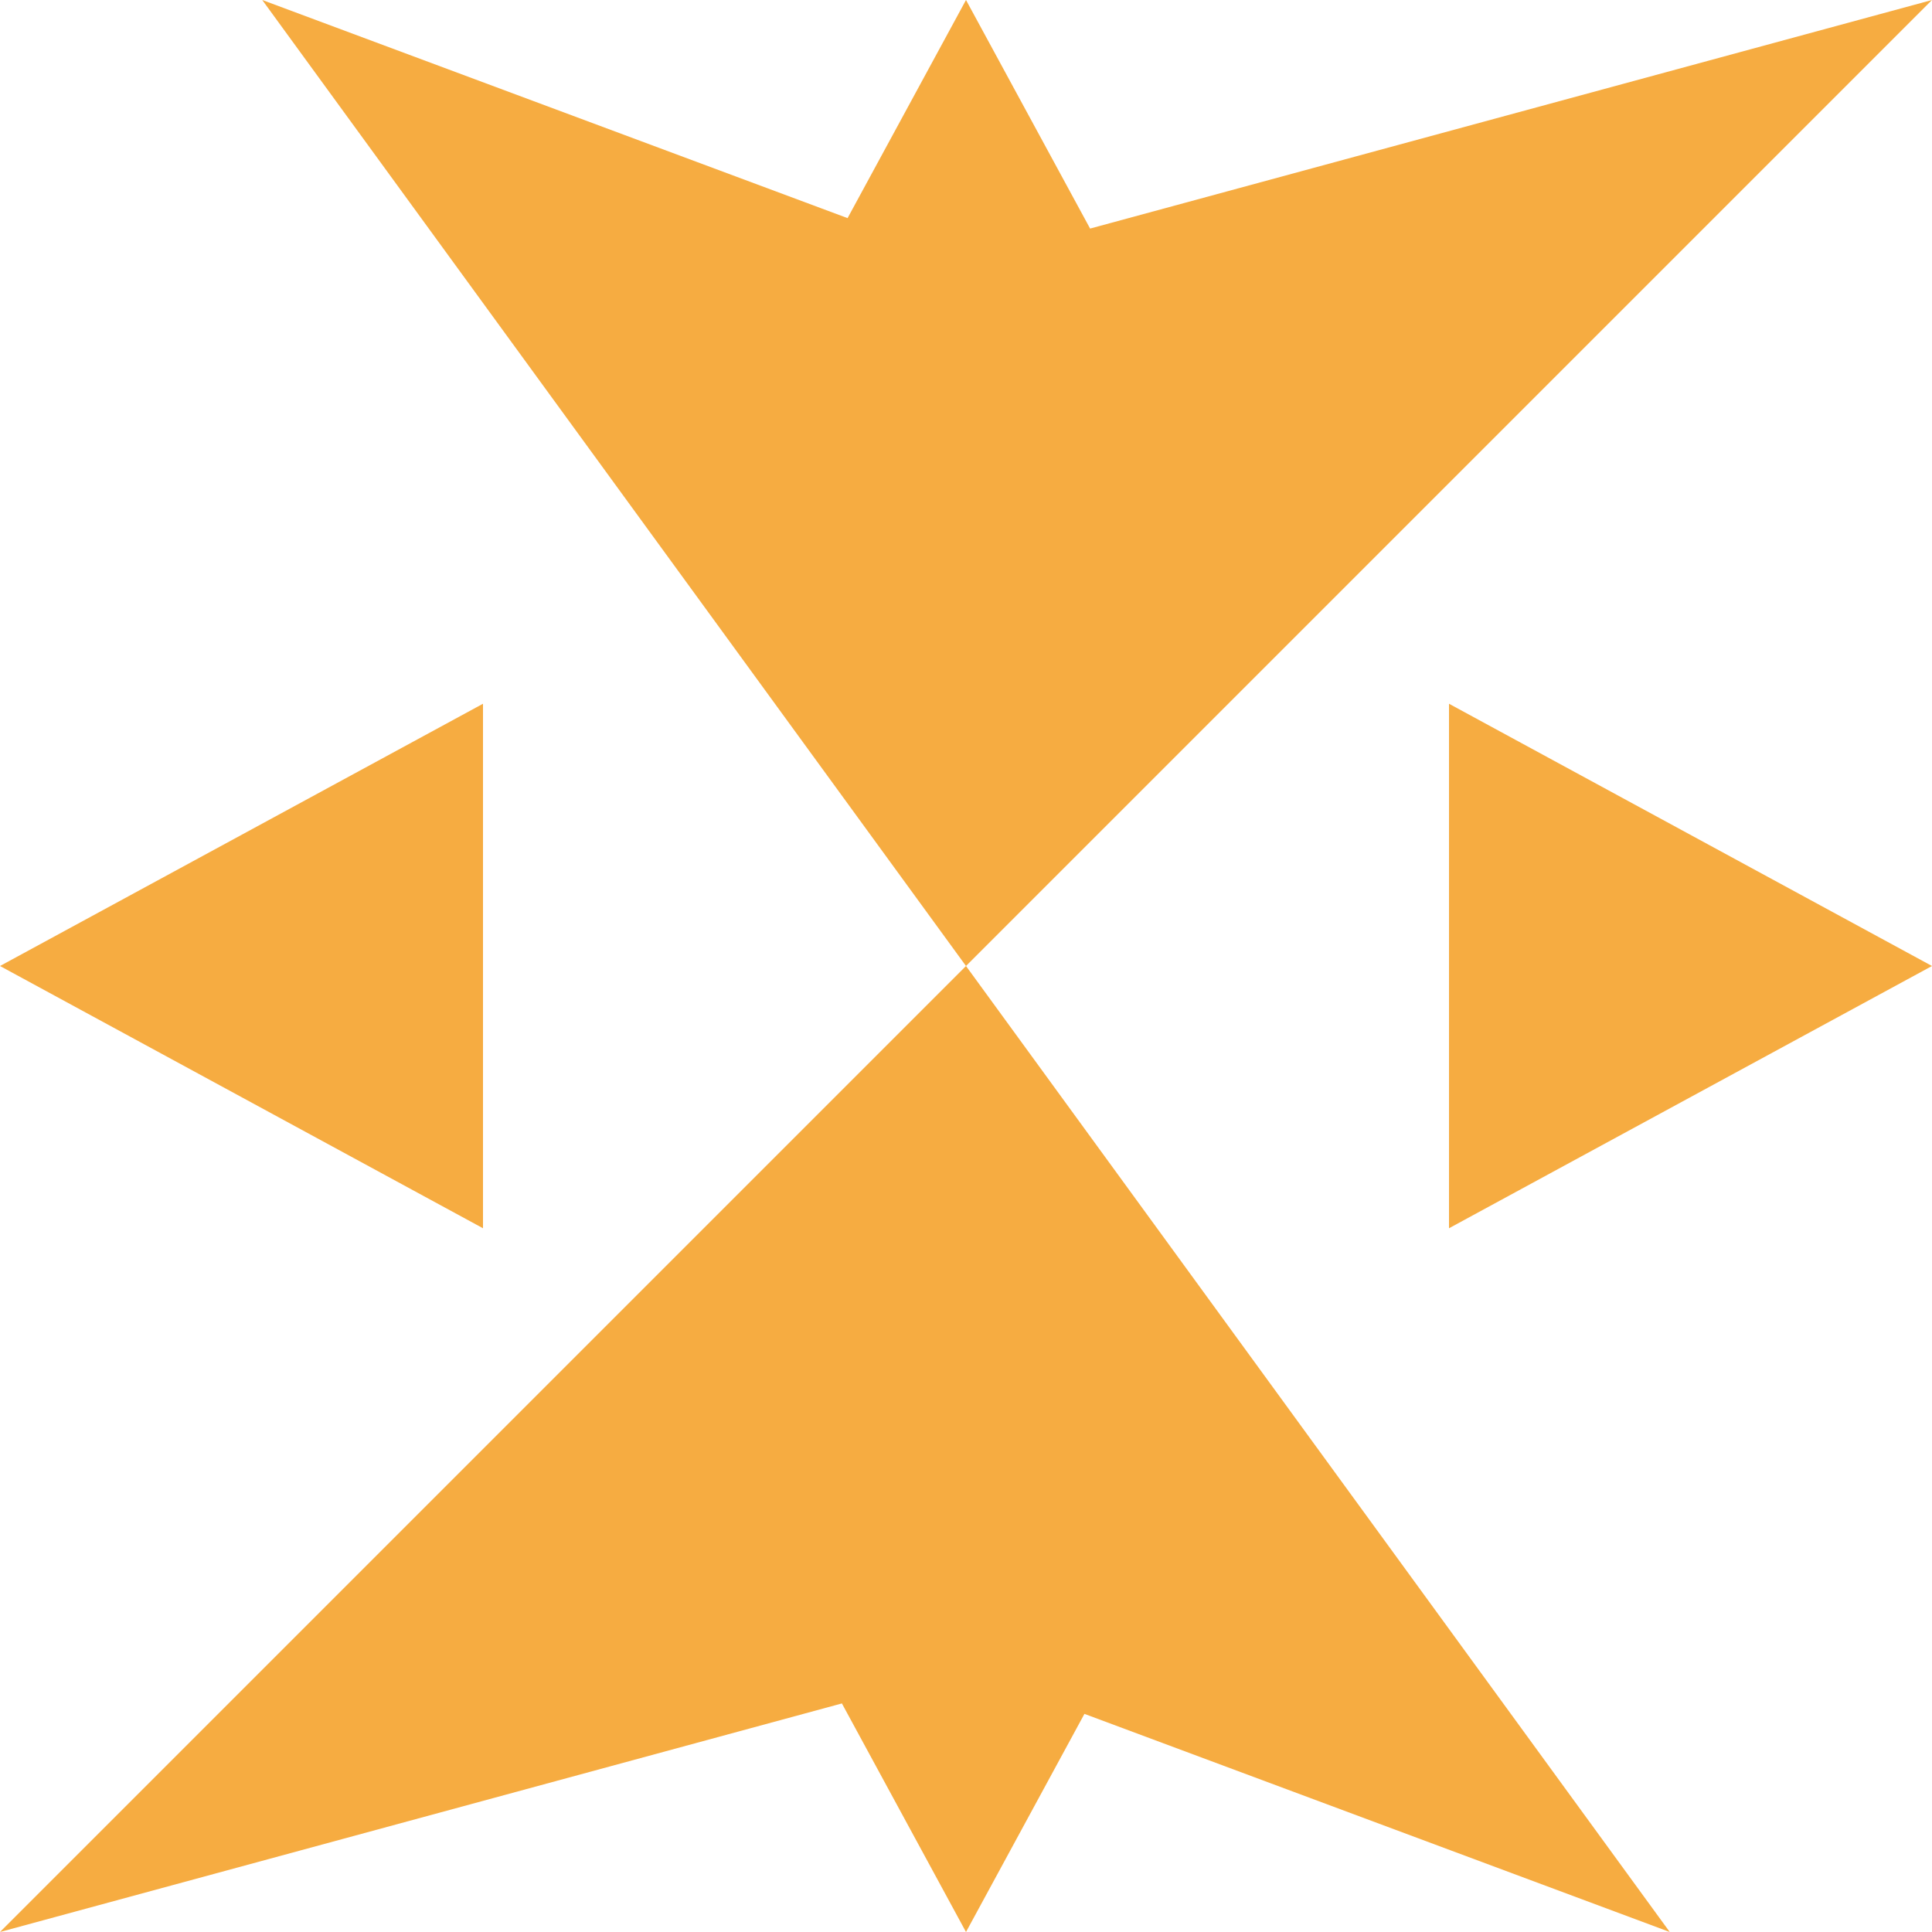
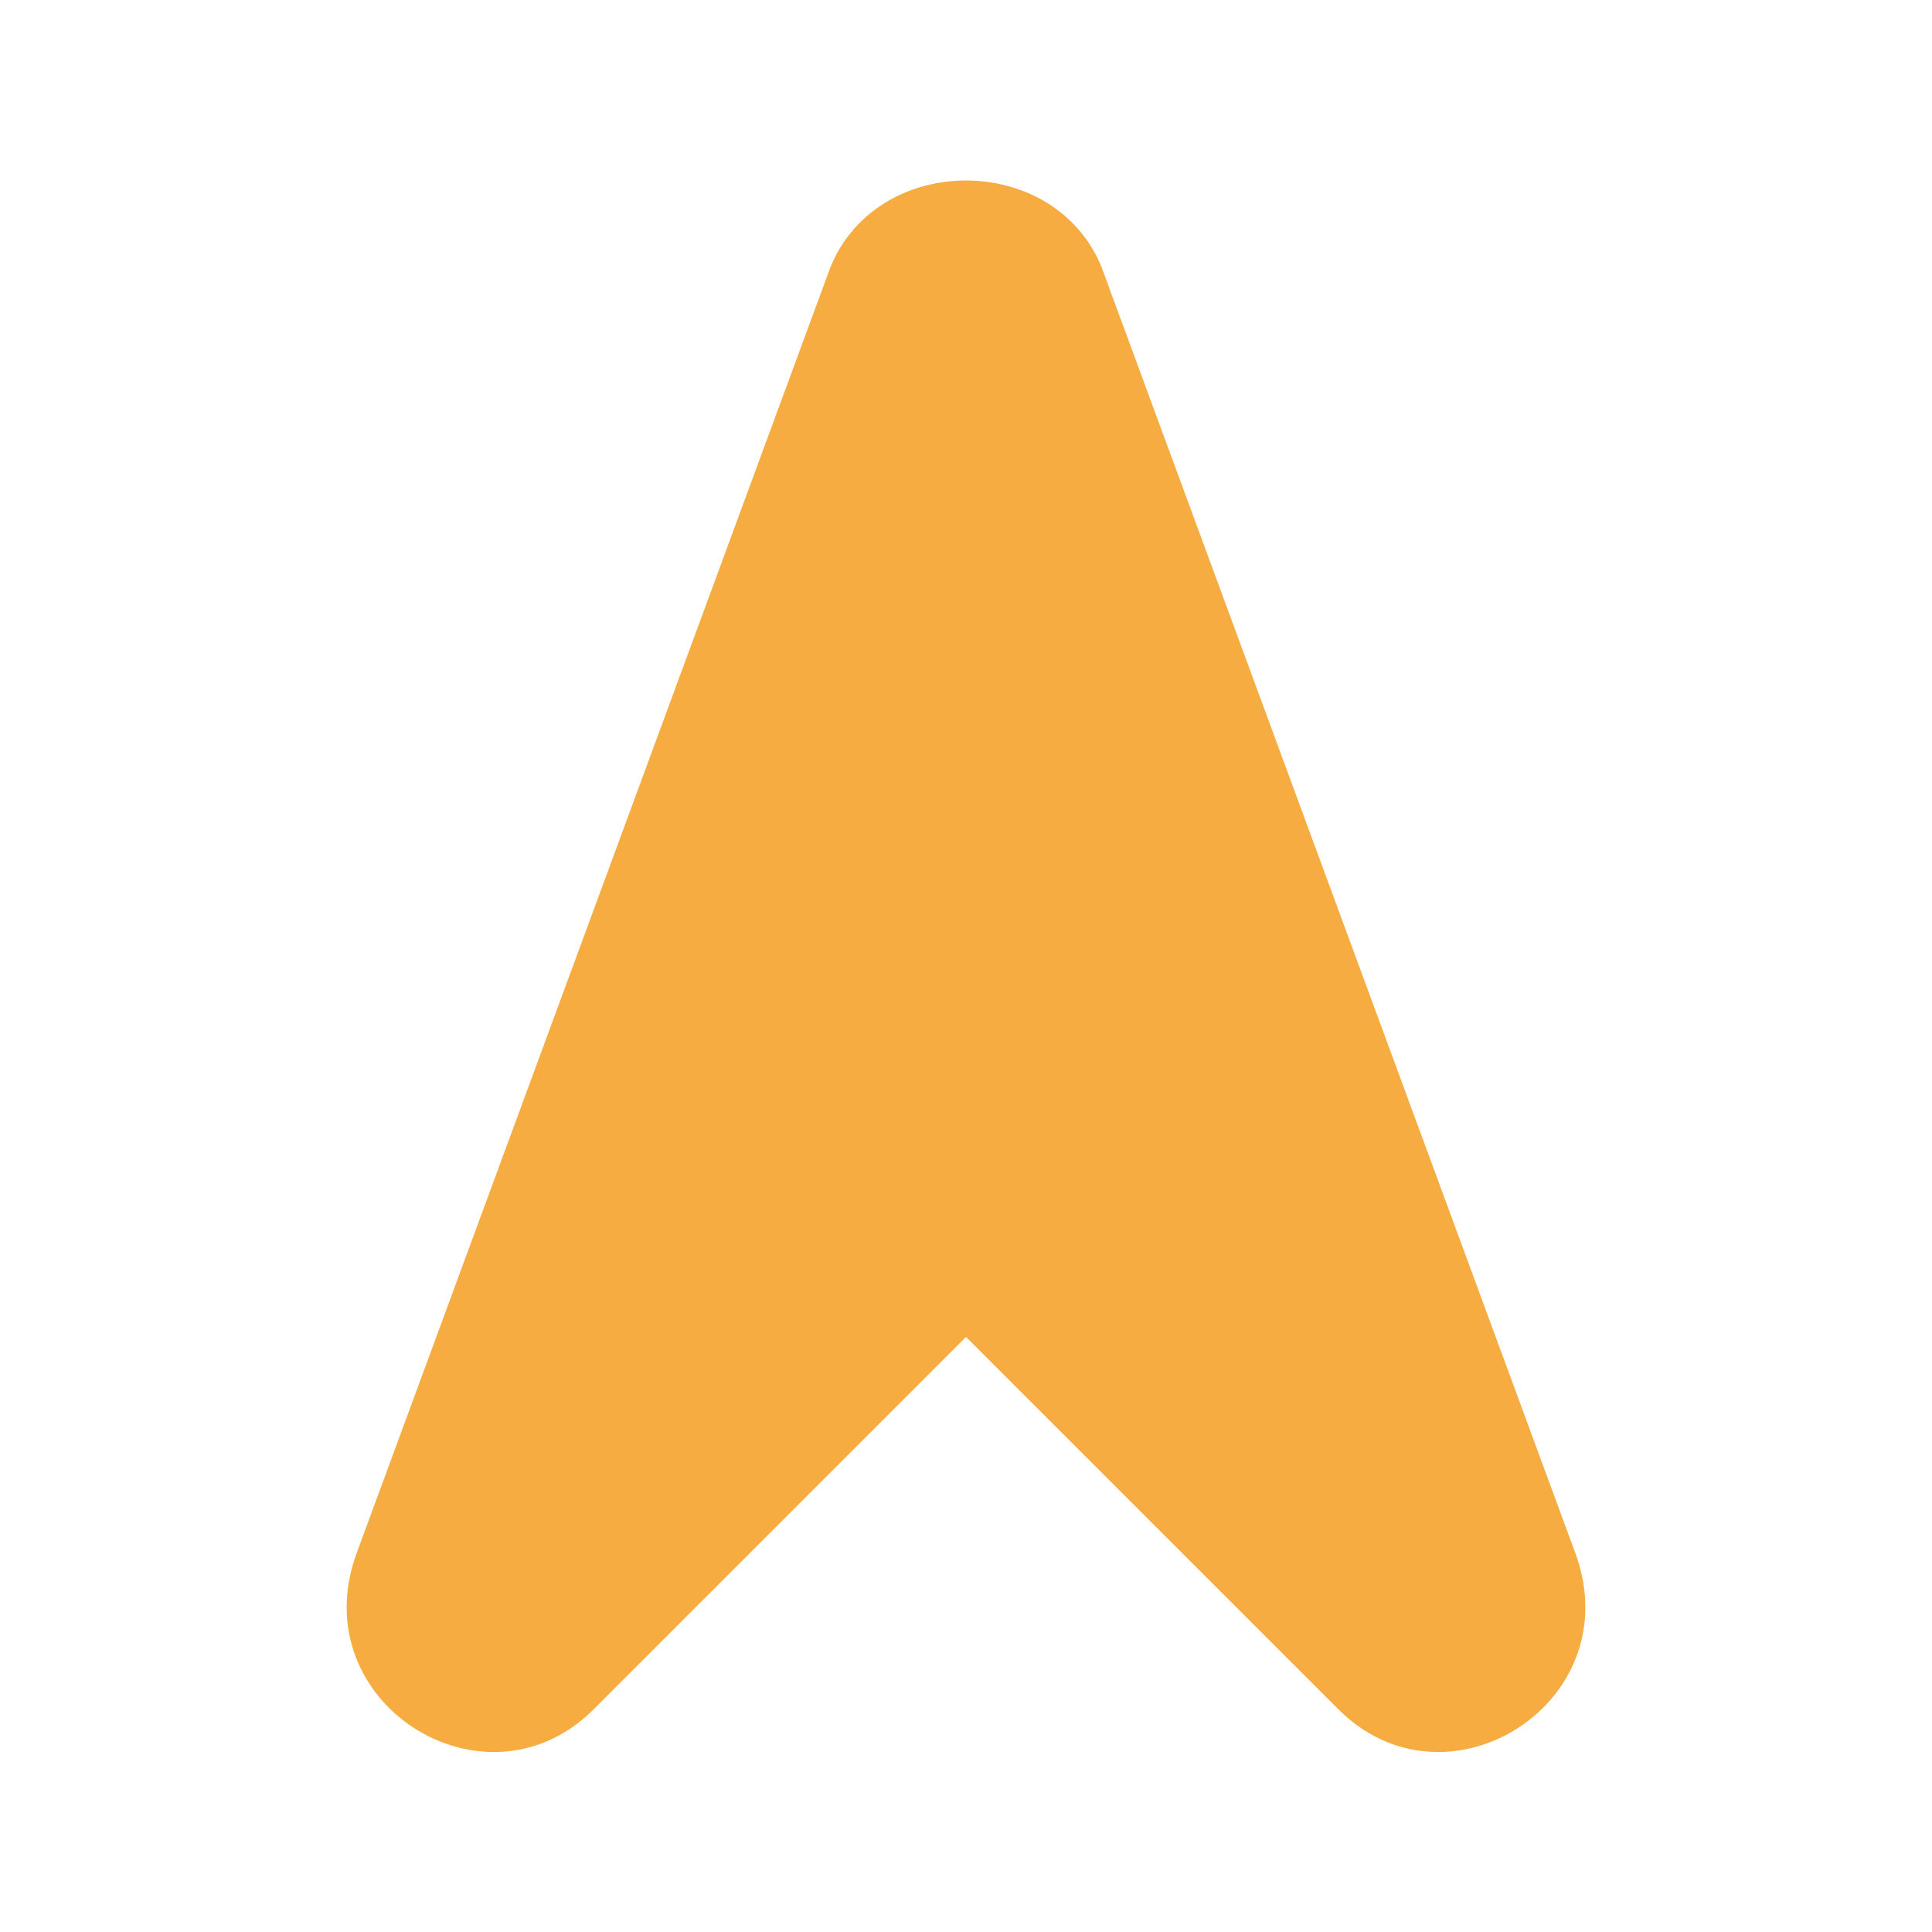
<svg xmlns="http://www.w3.org/2000/svg" viewBox="0 0 512 512">
-   <path fill="#F6AC41" d="M256 0l69.5 128h-139L256 0zm0 512l-69.5-128h139L256 512zm256-256l-128-69.5v139L512 256zM0 256l128-69.5v139L0 256zm69.5-256L256 69.5 512 0 256 256 69.5 0zM442.5 512L256 442.5 0 512 256 256 442.5 512z" />
+   <path fill="#F6AC41" d="M227.885 58.993c-3.216 3.216-5.887 7.121-7.783 11.734L94.467 411.727c-14.355 39.484 34.102 69.995 62.817 41.28l98.715-98.715 98.715 98.715c16.841 16.841 40.483 13.311 54.248-.455 9.708-9.708 14.506-24.495 8.569-40.825l-125.635-341.012C281.225 44.812 245.978 40.901 227.885 58.993zM256 300.453L153.024" />
</svg>
